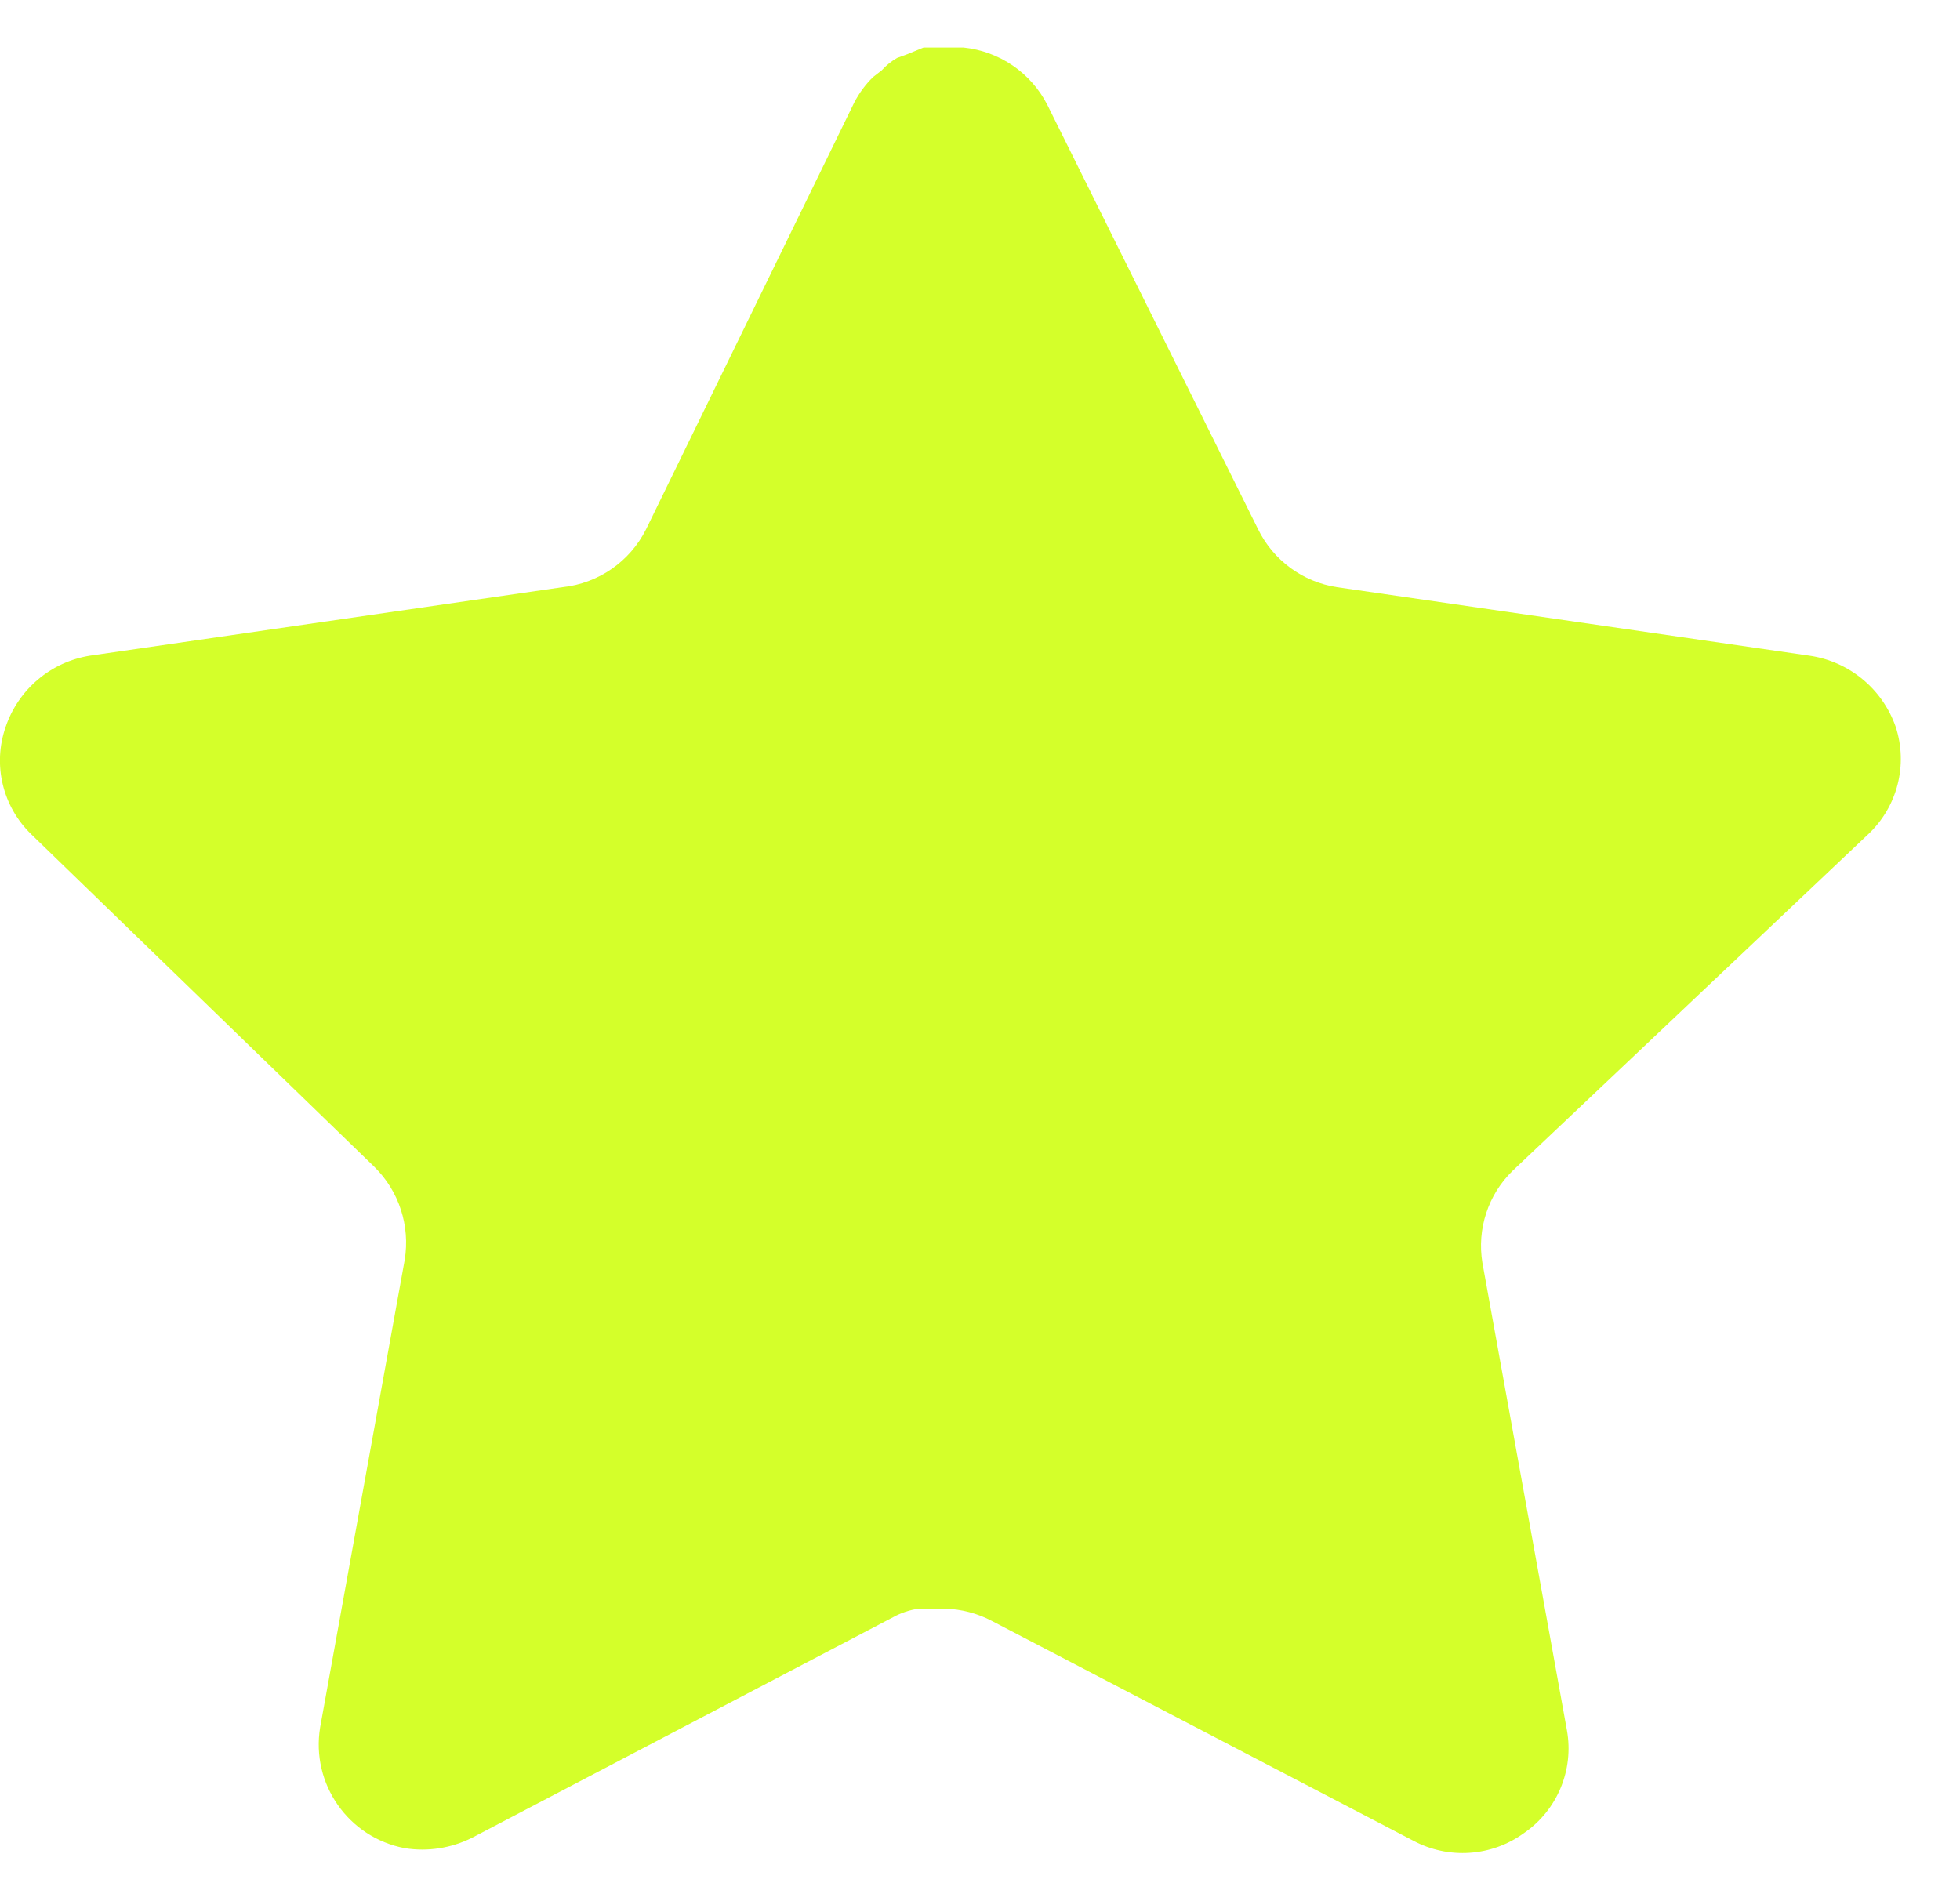
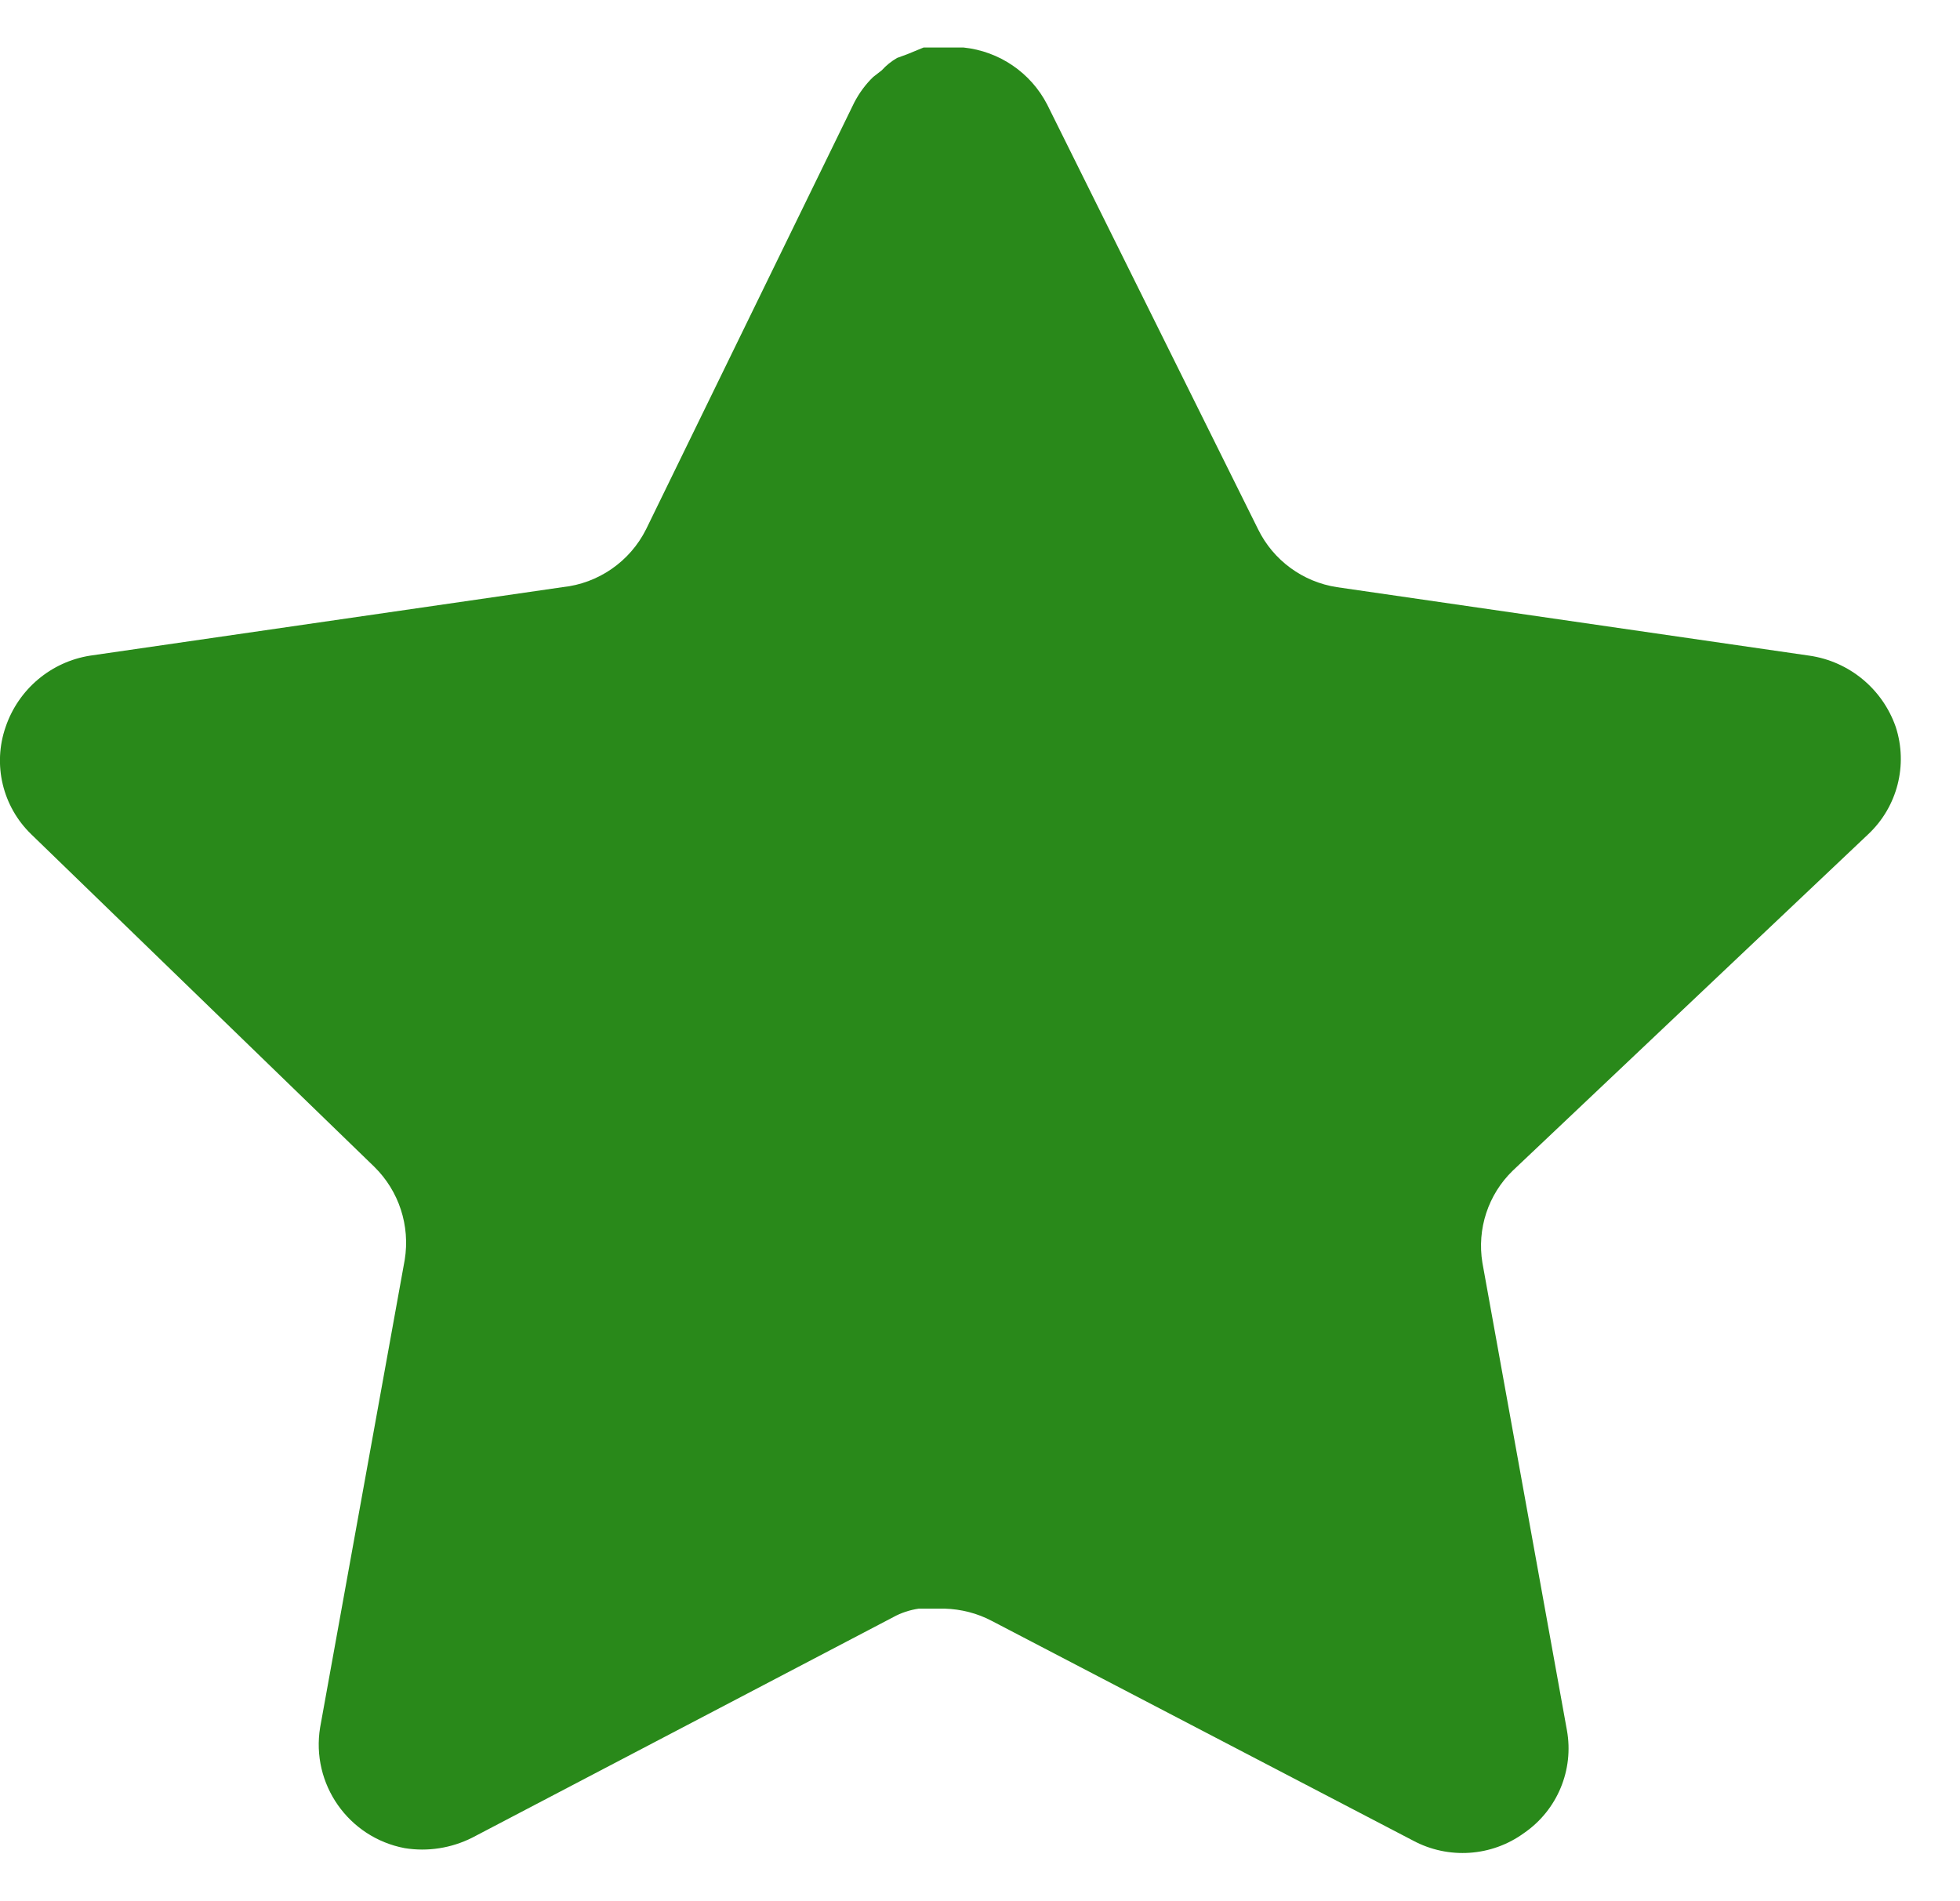
<svg xmlns="http://www.w3.org/2000/svg" width="33" height="32" viewBox="0 0 33 32" fill="none" version="1.1" id="svg4">
  <defs id="defs8" />
-   <path d="M25.47 19.712C25.055 20.114 24.865 20.695 24.959 21.264L26.382 29.136C26.502 29.803 26.22 30.479 25.662 30.864C25.114 31.264 24.386 31.312 23.79 30.992L16.703 27.296C16.457 27.165 16.183 27.095 15.903 27.087H15.47C15.319 27.109 15.172 27.157 15.038 27.231L7.95 30.944C7.599 31.12 7.202 31.183 6.814 31.12C5.866 30.941 5.234 30.039 5.39 29.087L6.814 21.215C6.908 20.64 6.718 20.056 6.303 19.648L0.526 14.048C0.042 13.579 -0.126 12.875 0.095 12.24C0.31 11.607 0.857 11.144 1.518 11.04L9.47 9.887C10.074 9.824 10.606 9.456 10.878 8.912L14.382 1.728C14.465 1.568 14.572 1.421 14.702 1.296L14.846 1.184C14.921 1.101 15.007 1.032 15.103 0.976L15.278 0.912L15.55 0.8H16.223C16.825 0.863 17.354 1.223 17.631 1.76L21.182 8.912C21.438 9.435 21.935 9.799 22.51 9.887L30.462 11.04C31.134 11.136 31.695 11.6 31.918 12.24C32.127 12.882 31.946 13.586 31.454 14.048L25.47 19.712Z" fill="#00F6FF" id="path2" style="fill:#d4ff2a" />
+   <path d="M25.47 19.712C25.055 20.114 24.865 20.695 24.959 21.264L26.382 29.136C26.502 29.803 26.22 30.479 25.662 30.864C25.114 31.264 24.386 31.312 23.79 30.992L16.703 27.296C16.457 27.165 16.183 27.095 15.903 27.087H15.47C15.319 27.109 15.172 27.157 15.038 27.231L7.95 30.944C7.599 31.12 7.202 31.183 6.814 31.12C5.866 30.941 5.234 30.039 5.39 29.087L6.814 21.215C6.908 20.64 6.718 20.056 6.303 19.648L0.526 14.048C0.042 13.579 -0.126 12.875 0.095 12.24C0.31 11.607 0.857 11.144 1.518 11.04L9.47 9.887C10.074 9.824 10.606 9.456 10.878 8.912L14.382 1.728C14.465 1.568 14.572 1.421 14.702 1.296L14.846 1.184C14.921 1.101 15.007 1.032 15.103 0.976L15.278 0.912L15.55 0.8H16.223C16.825 0.863 17.354 1.223 17.631 1.76L21.182 8.912C21.438 9.435 21.935 9.799 22.51 9.887L30.462 11.04C31.134 11.136 31.695 11.6 31.918 12.24C32.127 12.882 31.946 13.586 31.454 14.048L25.47 19.712Z" fill="#00F6FF" id="path2" style="fill:#29891a;fill-opacity:1" />
</svg>
